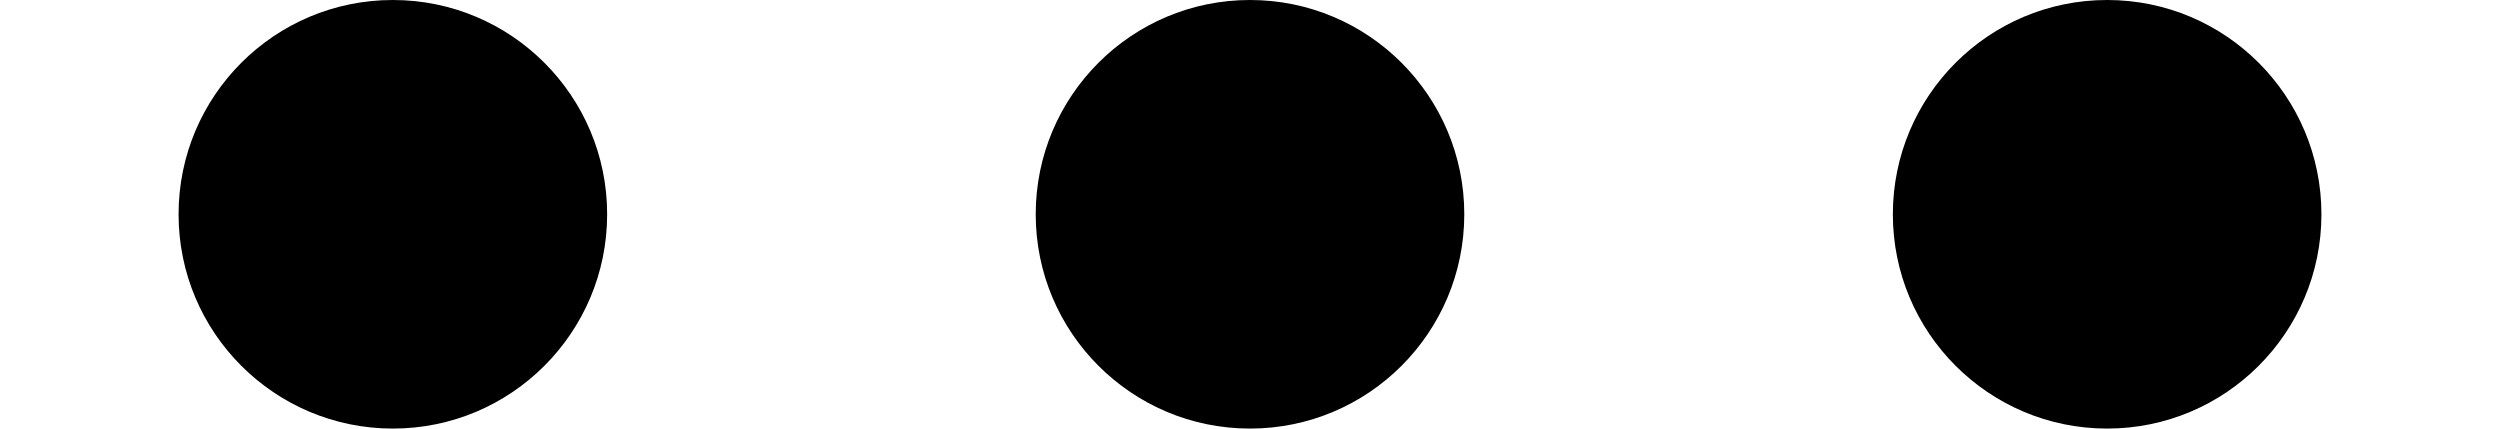
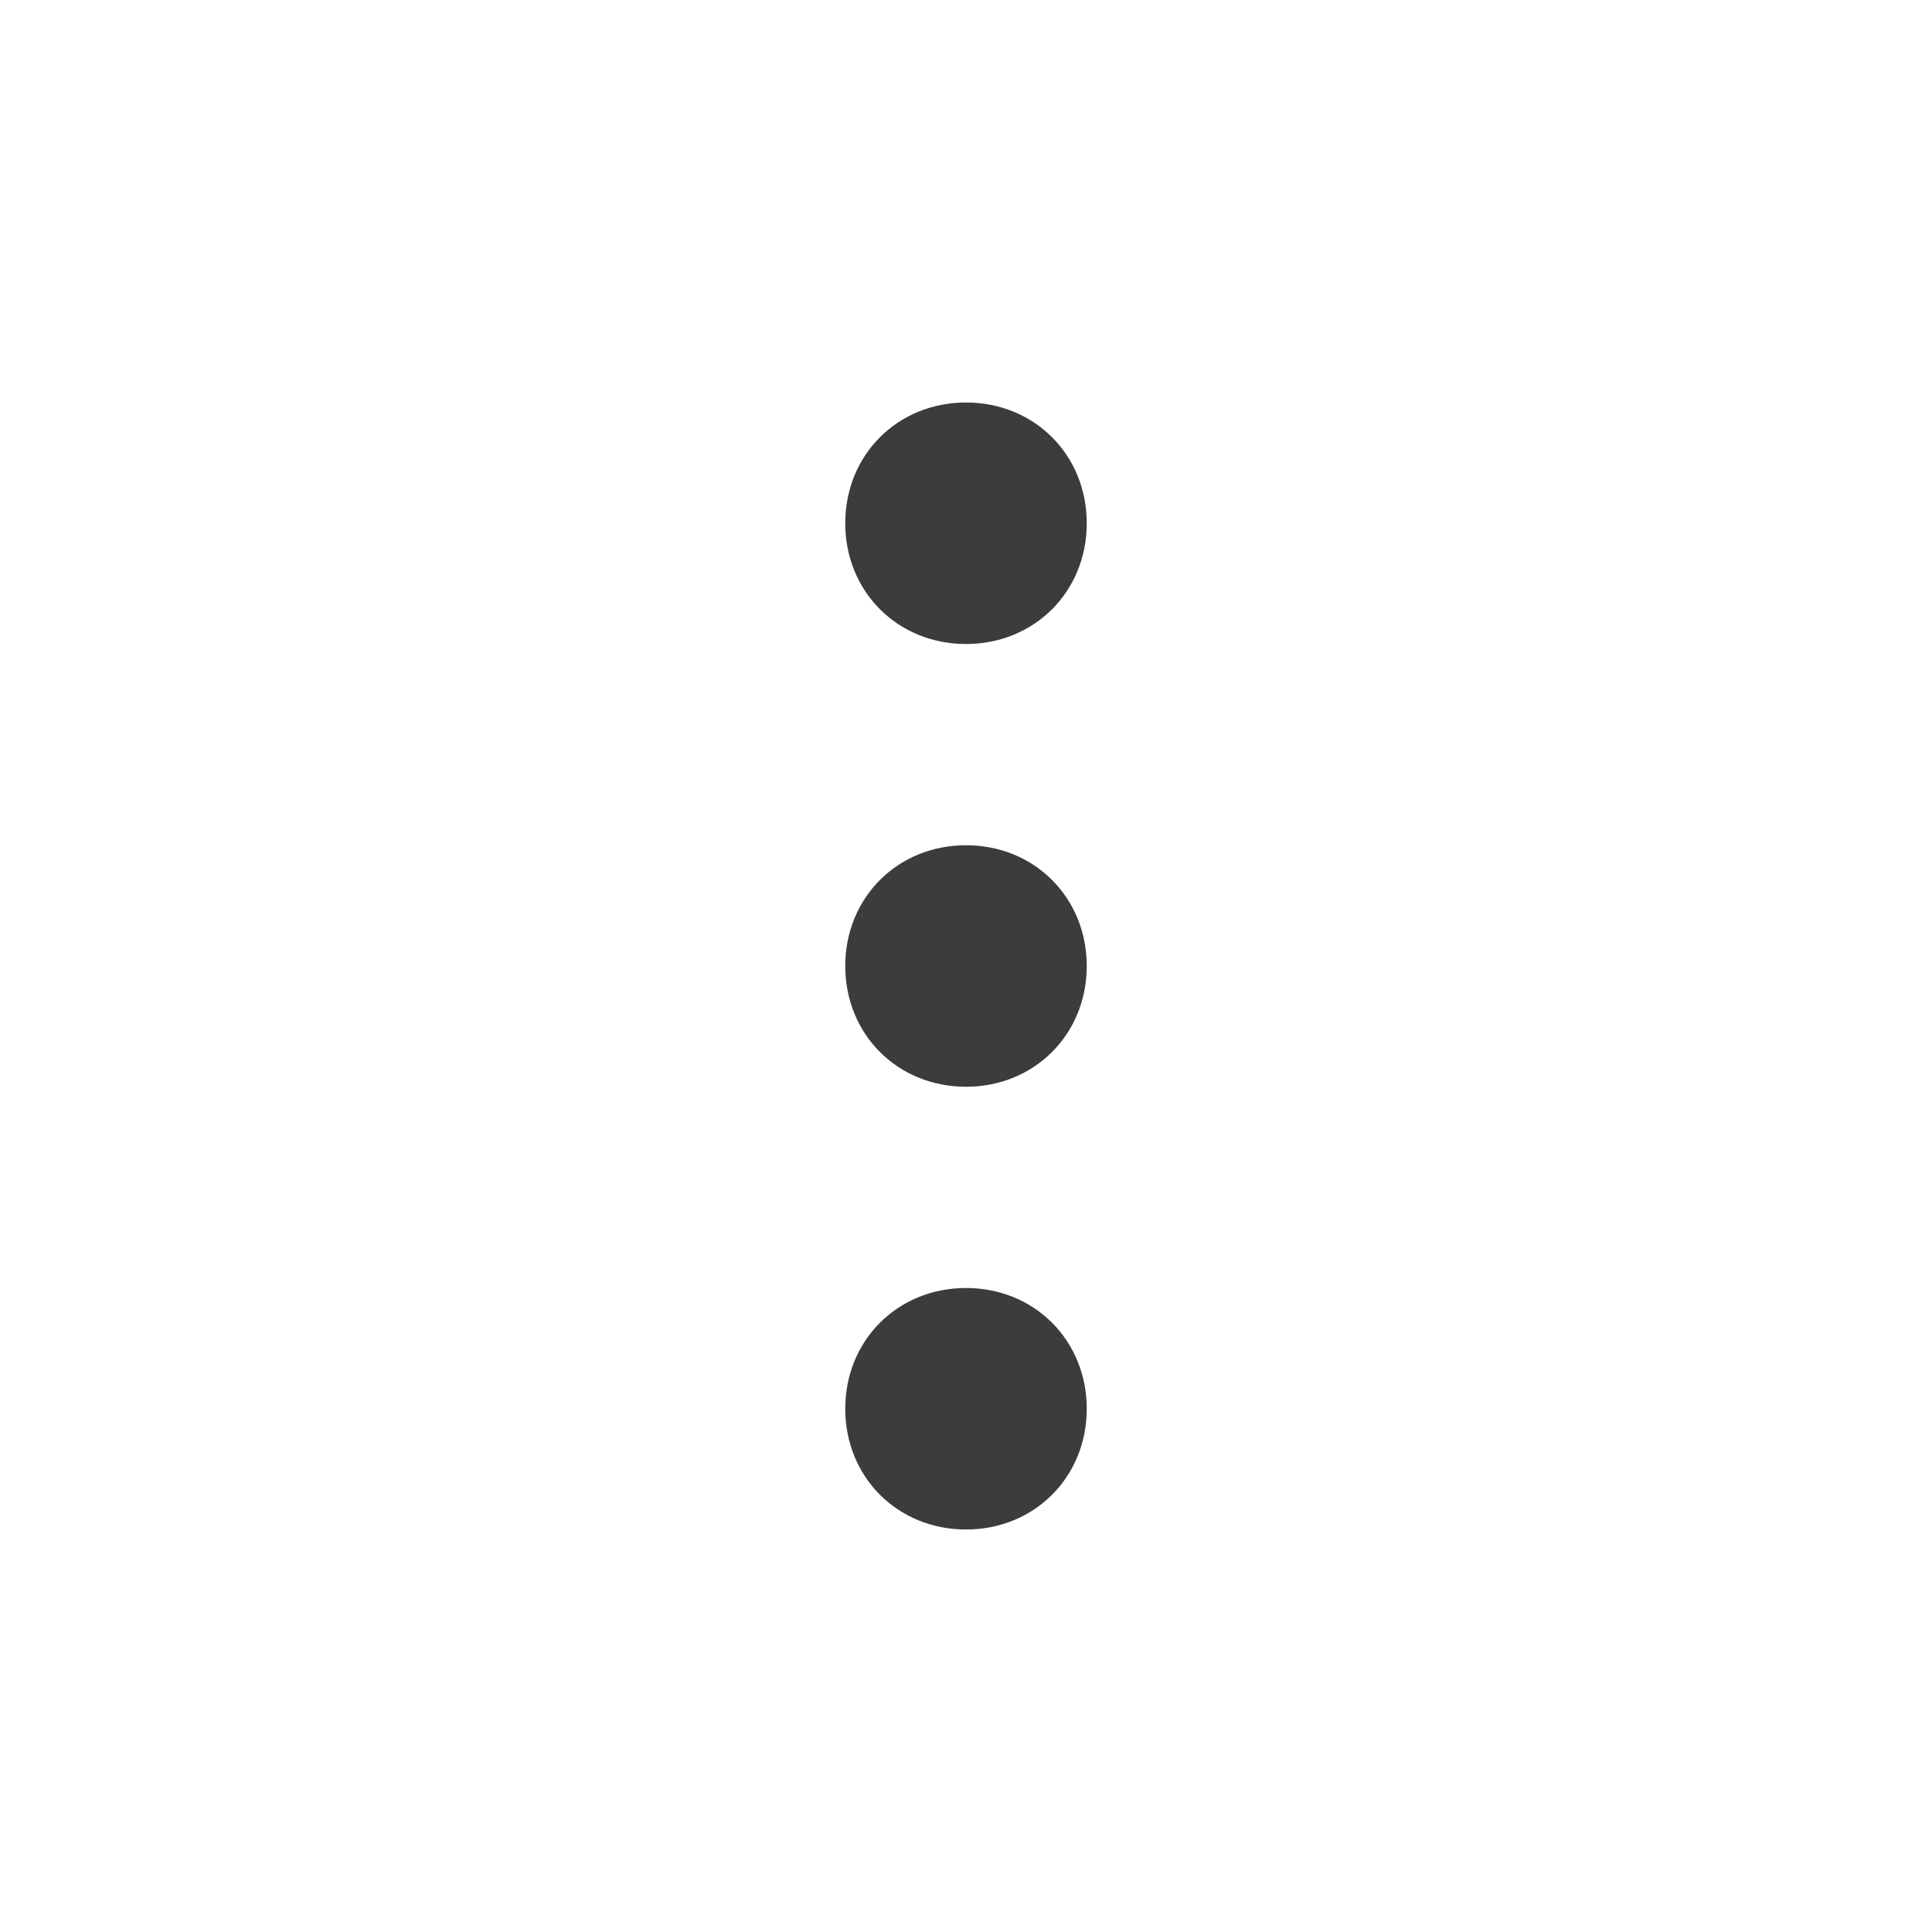
- <svg xmlns="http://www.w3.org/2000/svg" width="35" height="6" viewBox="0 0 35 6" fill="none">
-   <path d="M5.5 6C7.157 6 8.5 4.657 8.5 3C8.5 1.343 7.157 0 5.5 0C3.843 0 2.5 1.343 2.5 3C2.5 4.657 3.843 6 5.5 6Z" fill="black" />
-   <path d="M17.5 6C19.157 6 20.5 4.657 20.5 3C20.5 1.343 19.157 0 17.5 0C15.843 0 14.5 1.343 14.5 3C14.5 4.657 15.843 6 17.5 6Z" fill="black" />
-   <path d="M29.5 6C31.157 6 32.5 4.657 32.5 3C32.5 1.343 31.157 0 29.5 0C27.843 0 26.5 1.343 26.5 3C26.5 4.657 27.843 6 29.5 6Z" fill="black" />
+ <svg xmlns="http://www.w3.org/2000/svg" width="24" height="24" viewBox="0 0 24 24" fill="none">
+   <path d="M13.5 6.5C13.5 5.65 12.85 5 12 5C11.15 5 10.5 5.65 10.5 6.5C10.5 7.35 11.15 8 12 8C12.85 8 13.5 7.35 13.5 6.5Z" fill="#3C3C3C" />
+   <path d="M10.5 12C10.5 12.85 11.15 13.5 12 13.5C12.85 13.5 13.5 12.85 13.5 12C13.5 11.15 12.85 10.5 12 10.5C11.15 10.5 10.5 11.15 10.5 12Z" fill="#3C3C3C" />
+   <path d="M10.5 17.5C10.5 18.35 11.15 19 12 19C12.85 19 13.5 18.35 13.5 17.5C13.5 16.65 12.85 16 12 16C11.15 16 10.5 16.65 10.5 17.5Z" fill="#3C3C3C" />
</svg>
